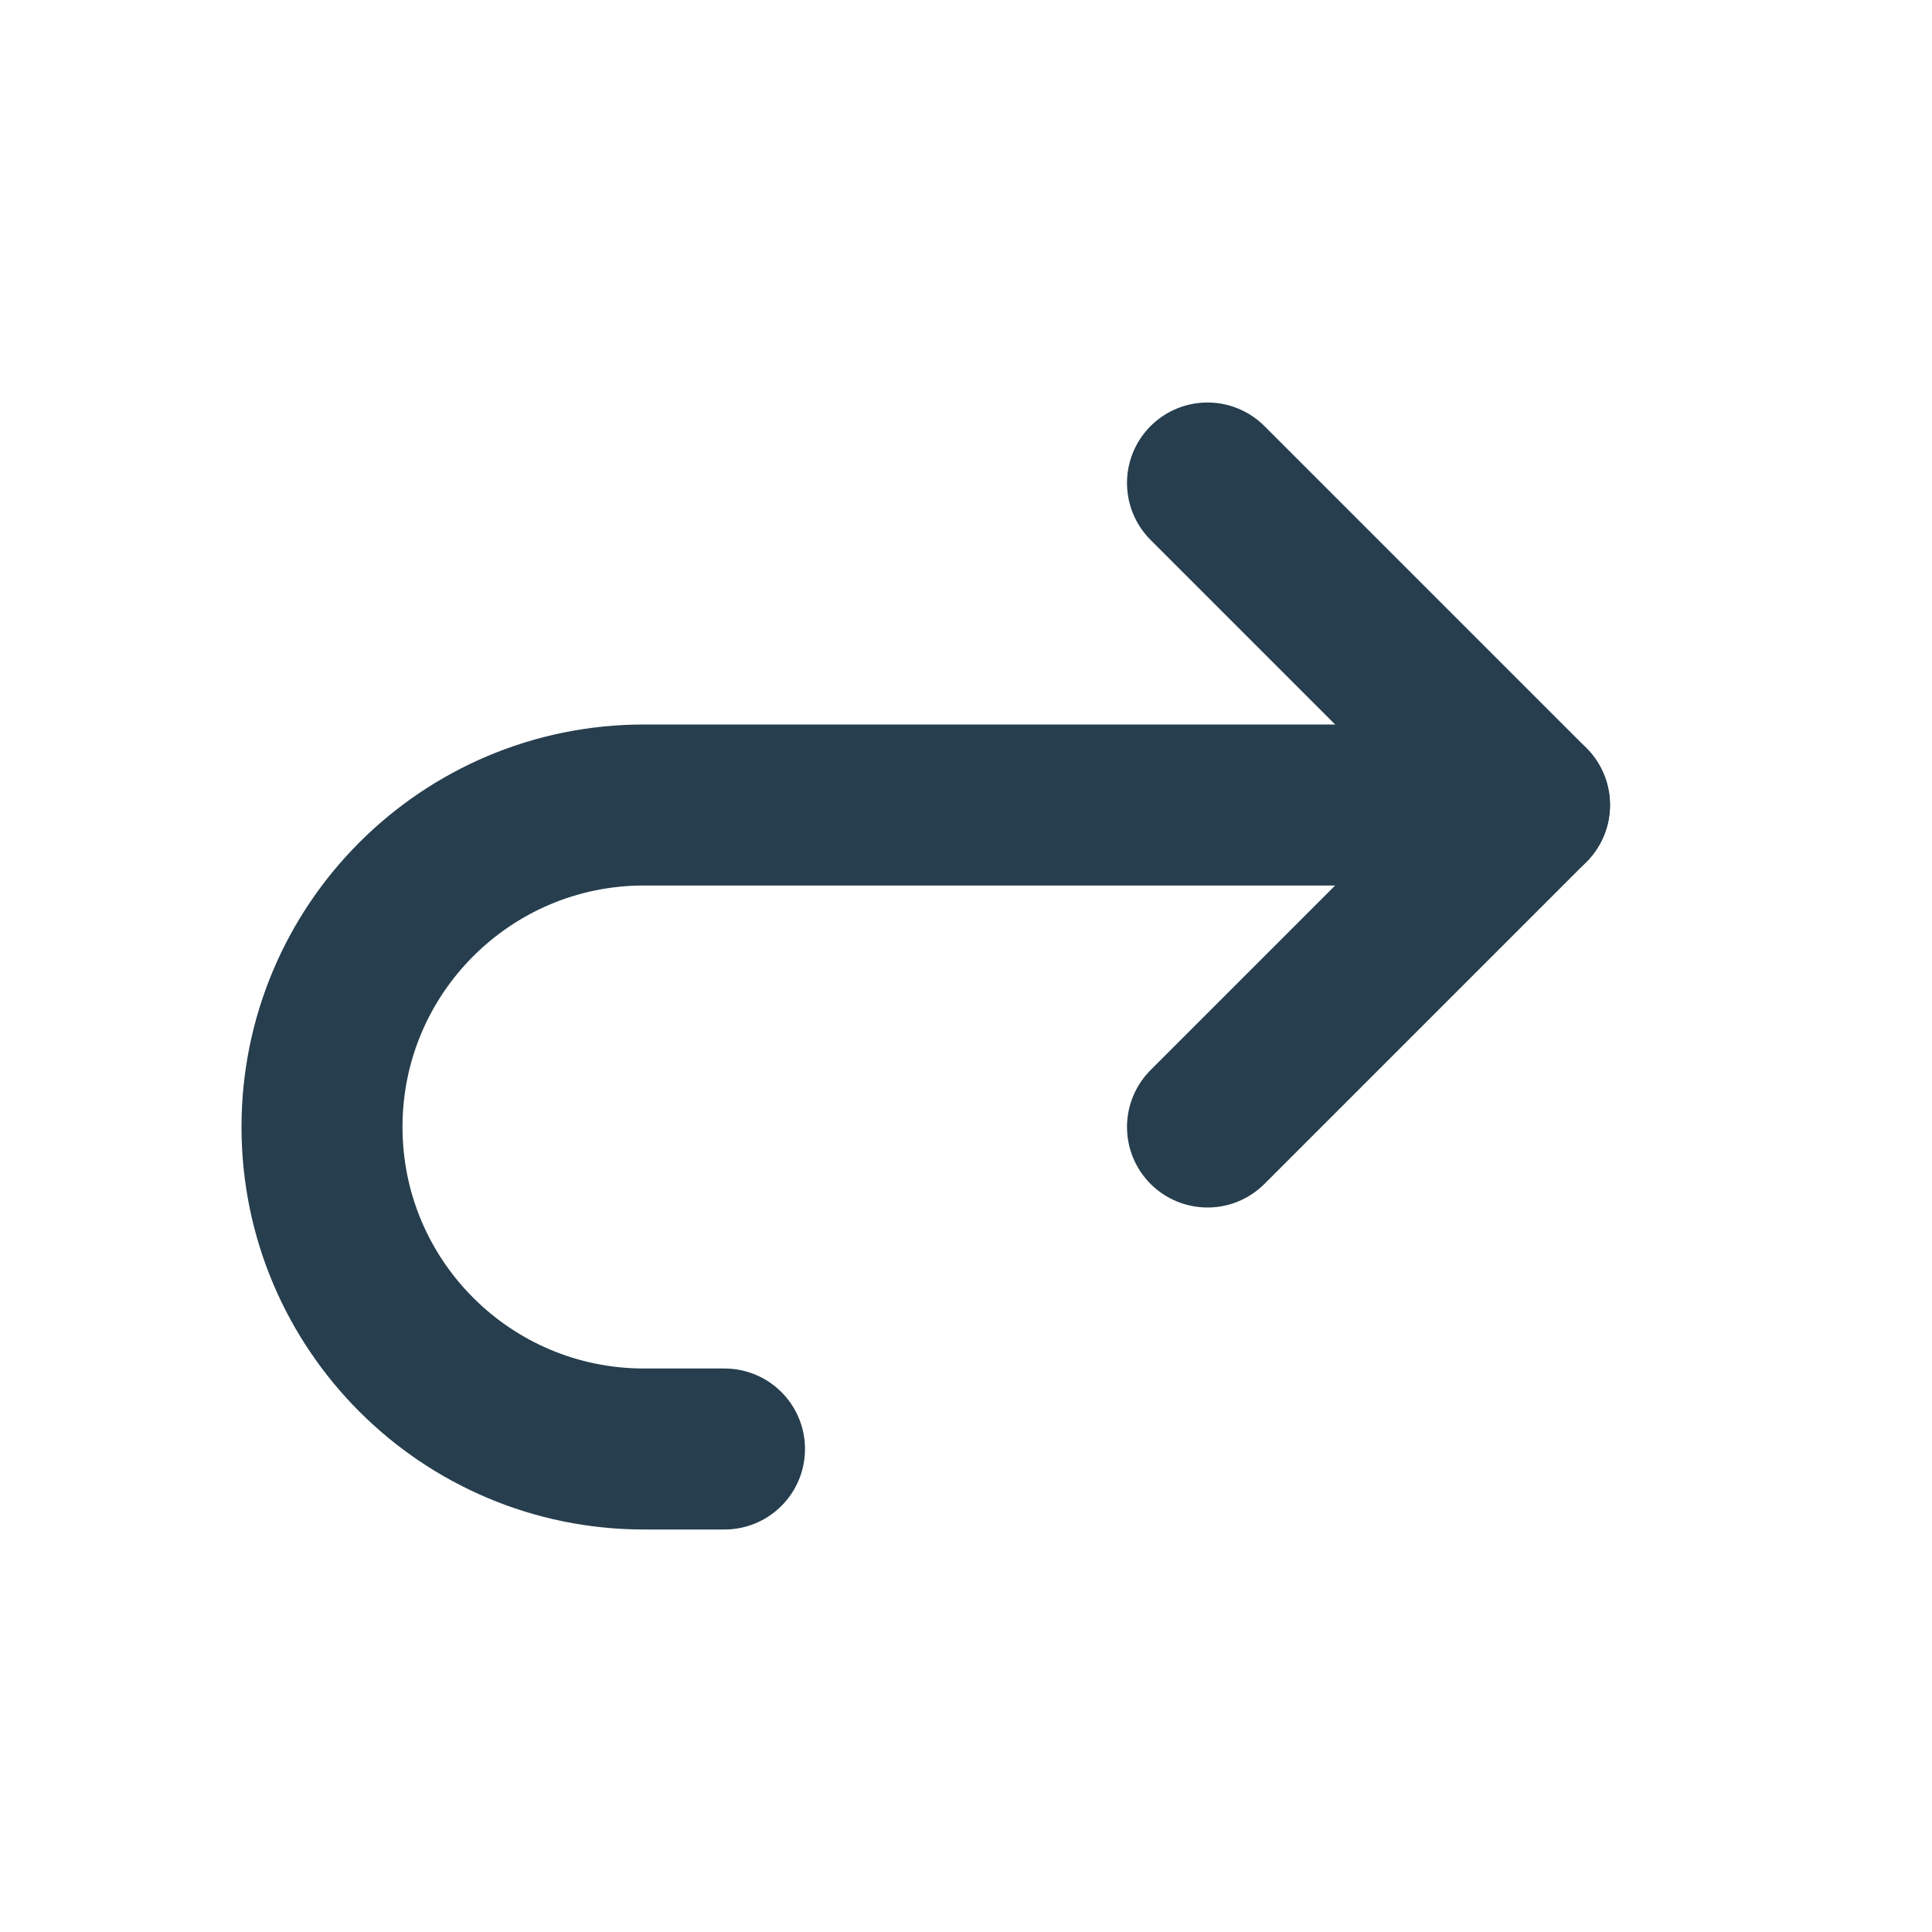
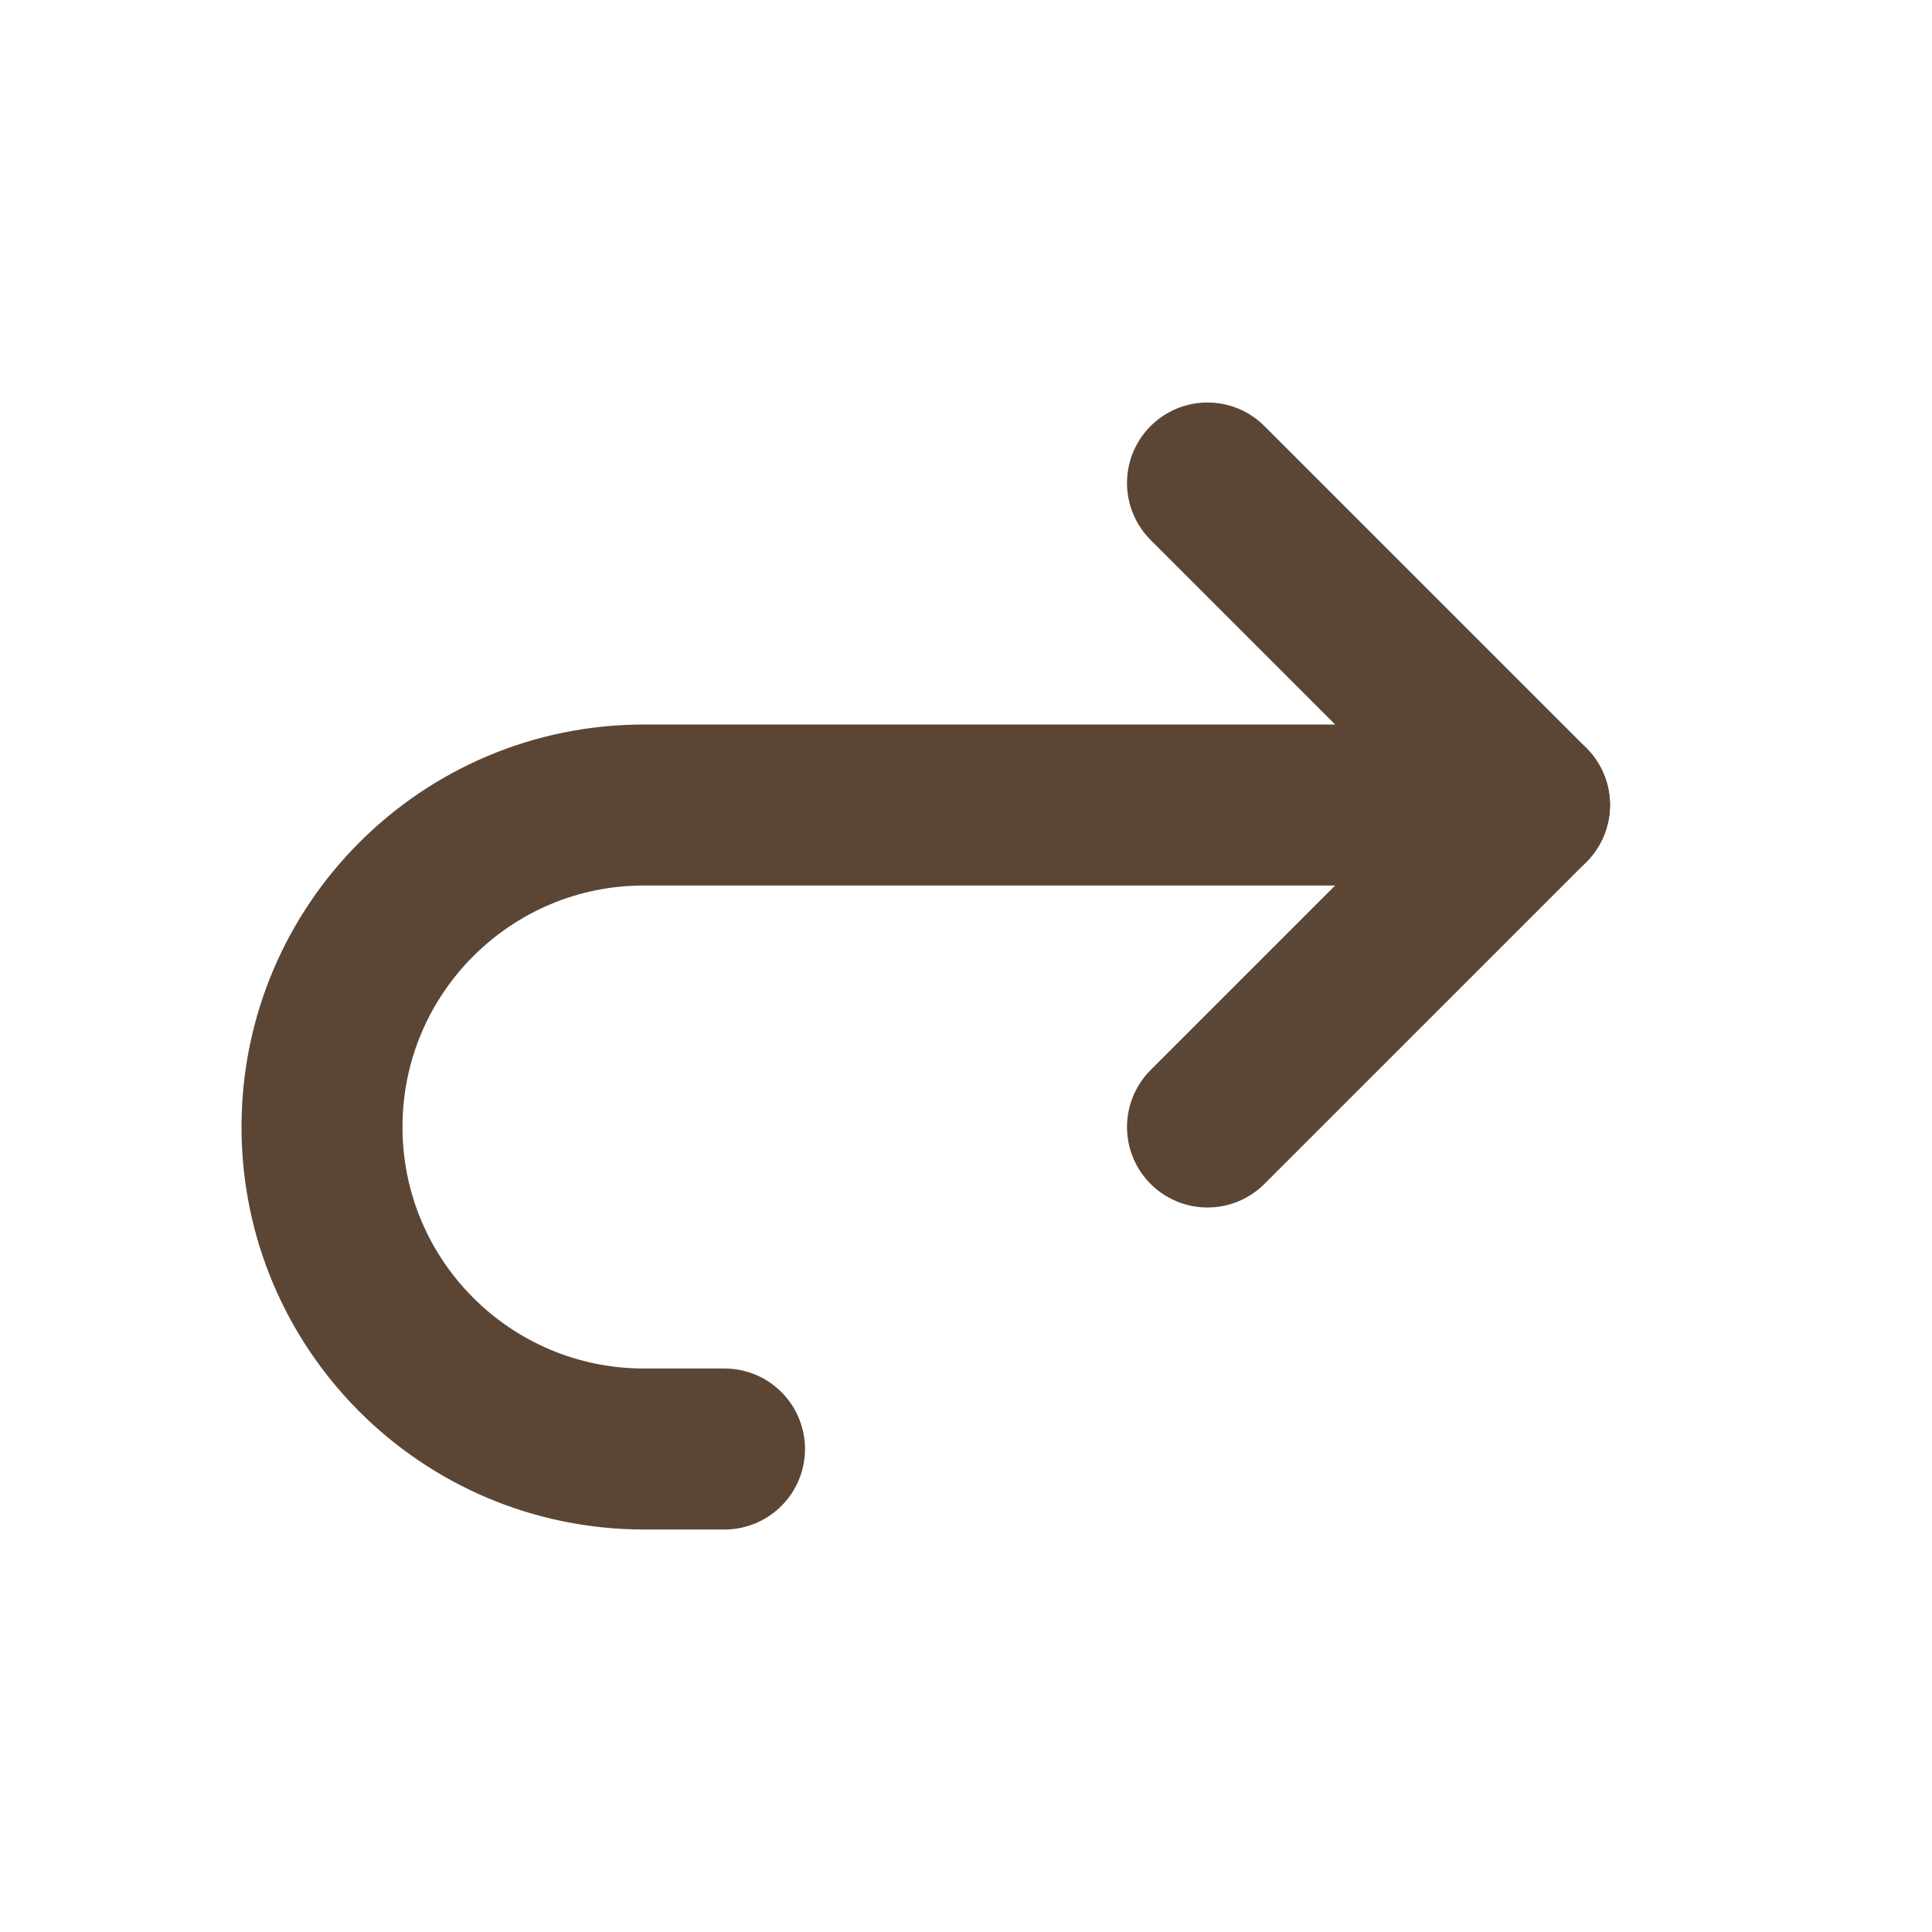
- <svg xmlns="http://www.w3.org/2000/svg" width="24" height="24" viewBox="0 0 24 24" fill="none" stroke="#263e4d" stroke-width="2" stroke-linecap="round" stroke-linejoin="round">
+ <svg xmlns="http://www.w3.org/2000/svg" width="24" height="24" viewBox="0 0 24 24" fill="none" stroke="#5b4636" stroke-width="2" stroke-linecap="round" stroke-linejoin="round">
  <path d="M15 14l4 -4l-4 -4" />
  <path d="M19 10h-11a4 4 0 1 0 0 8h1" />
</svg>
